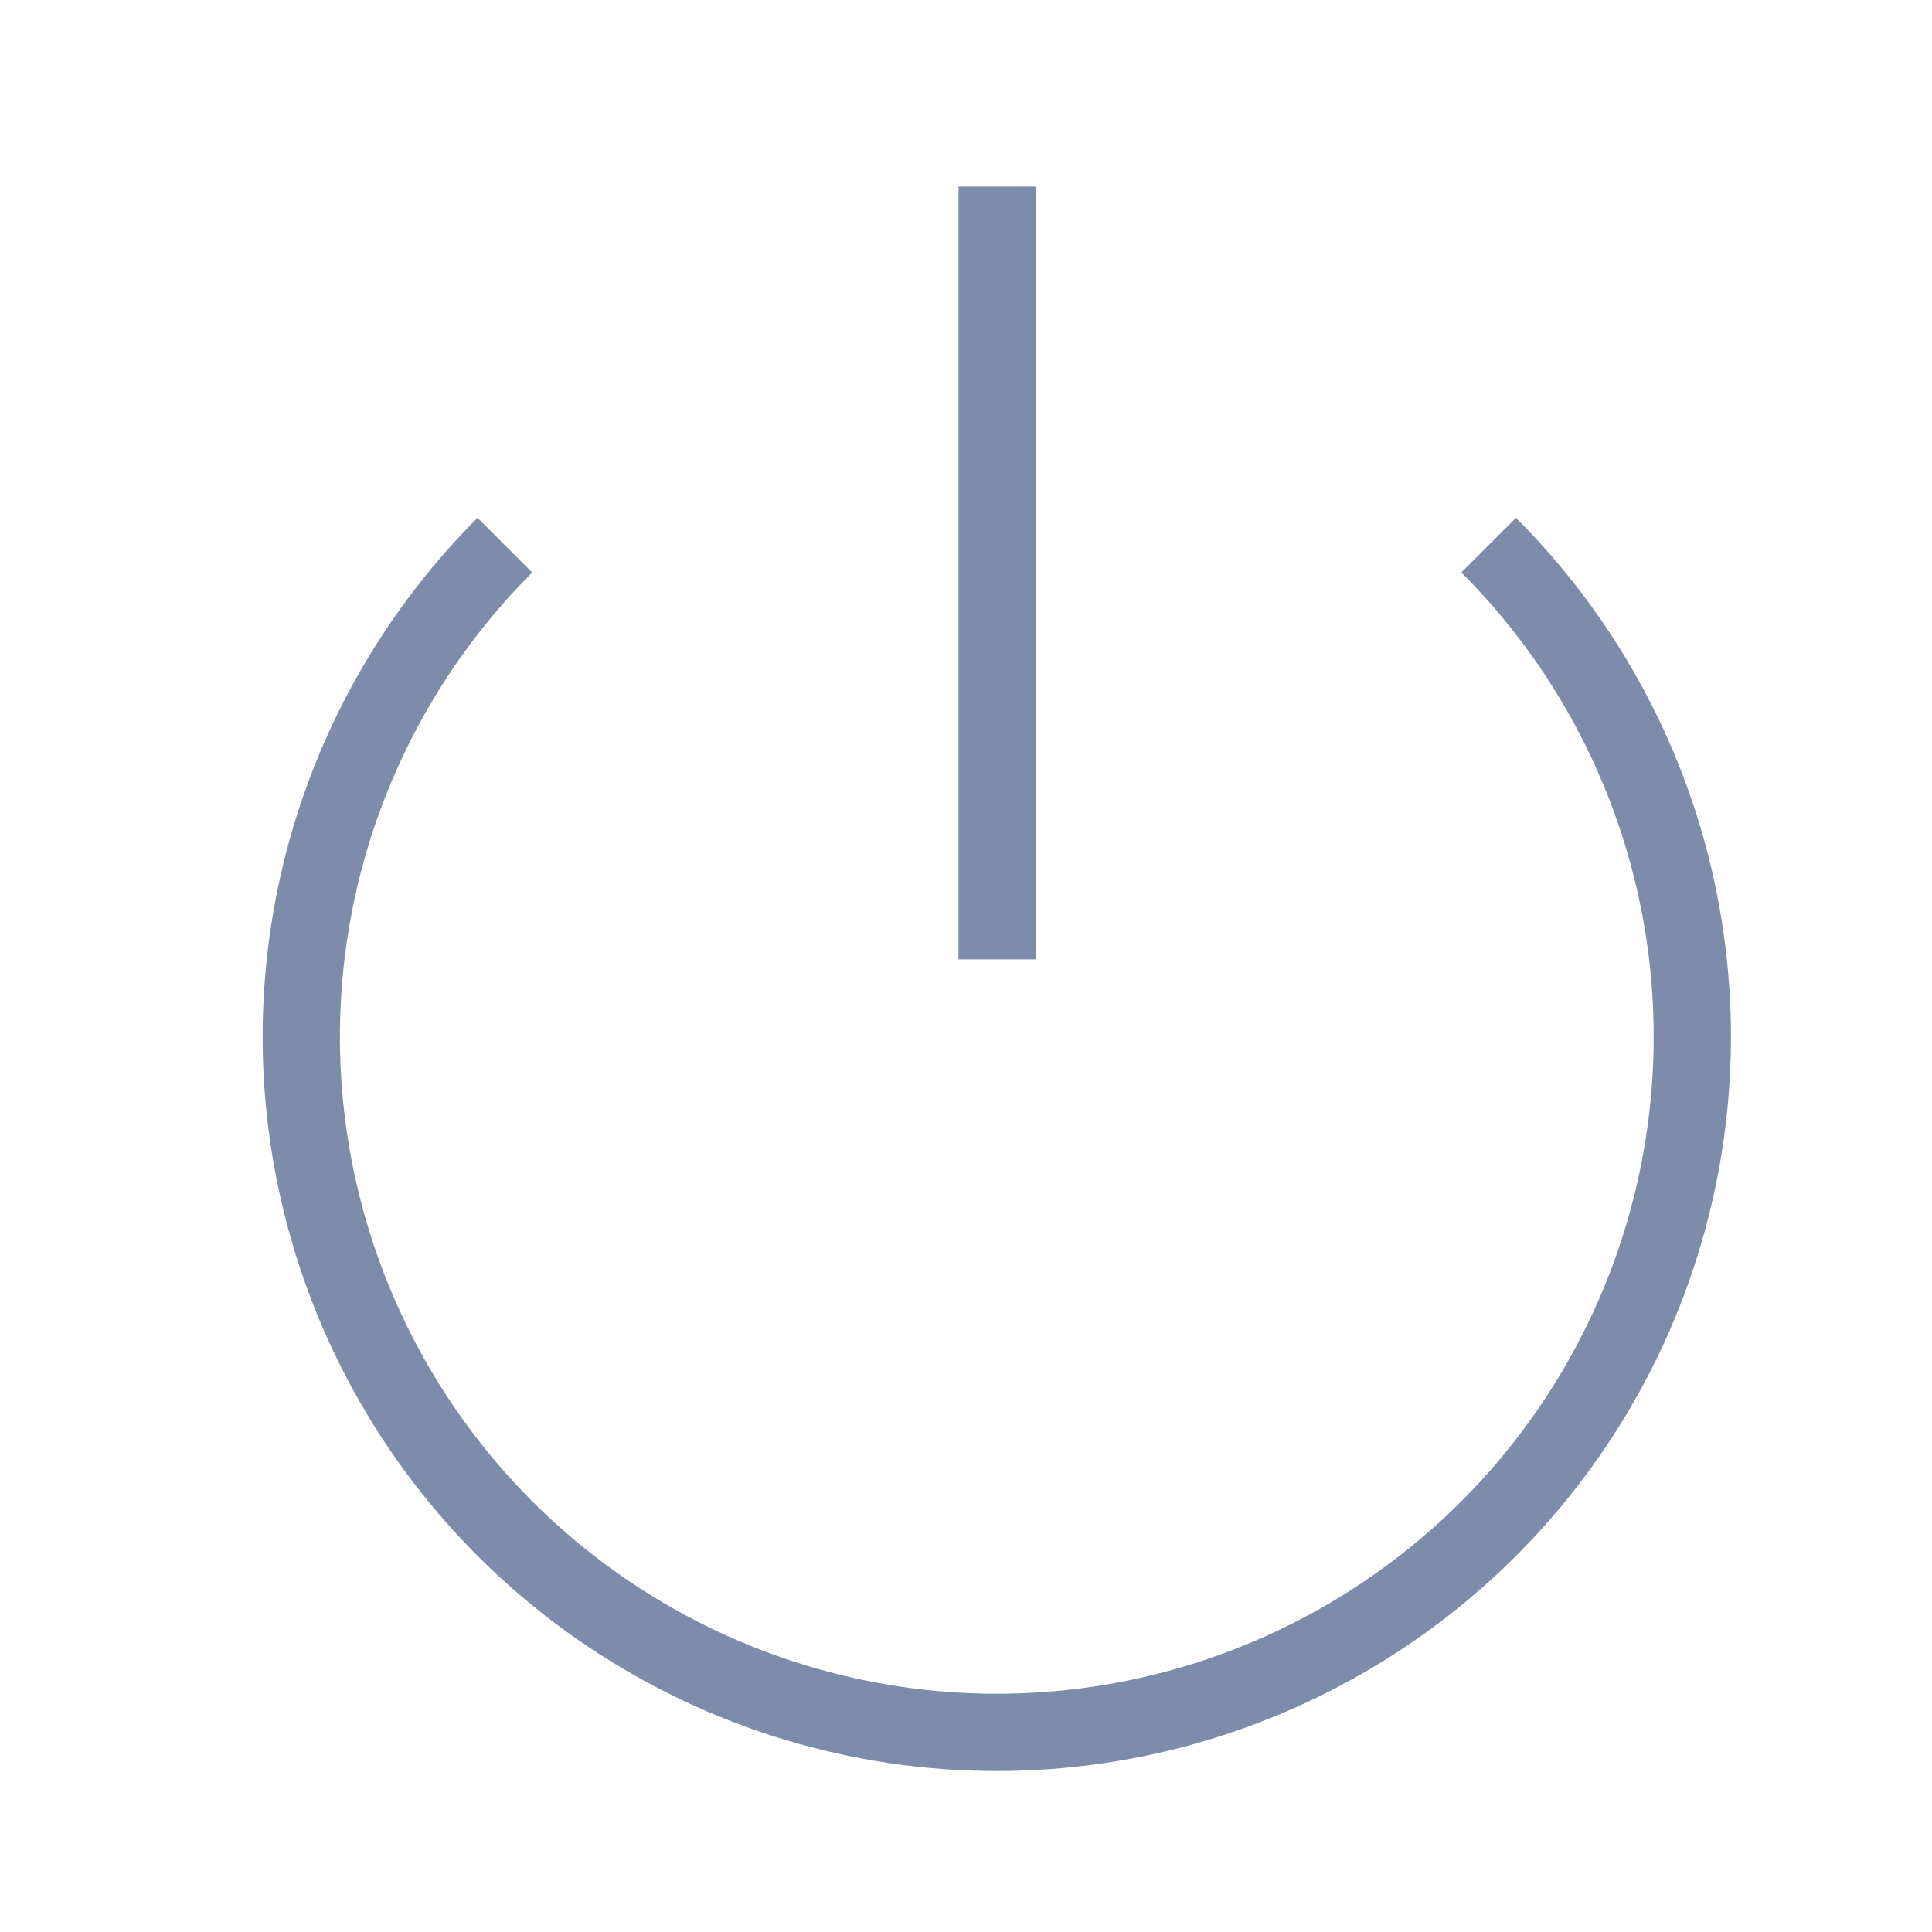
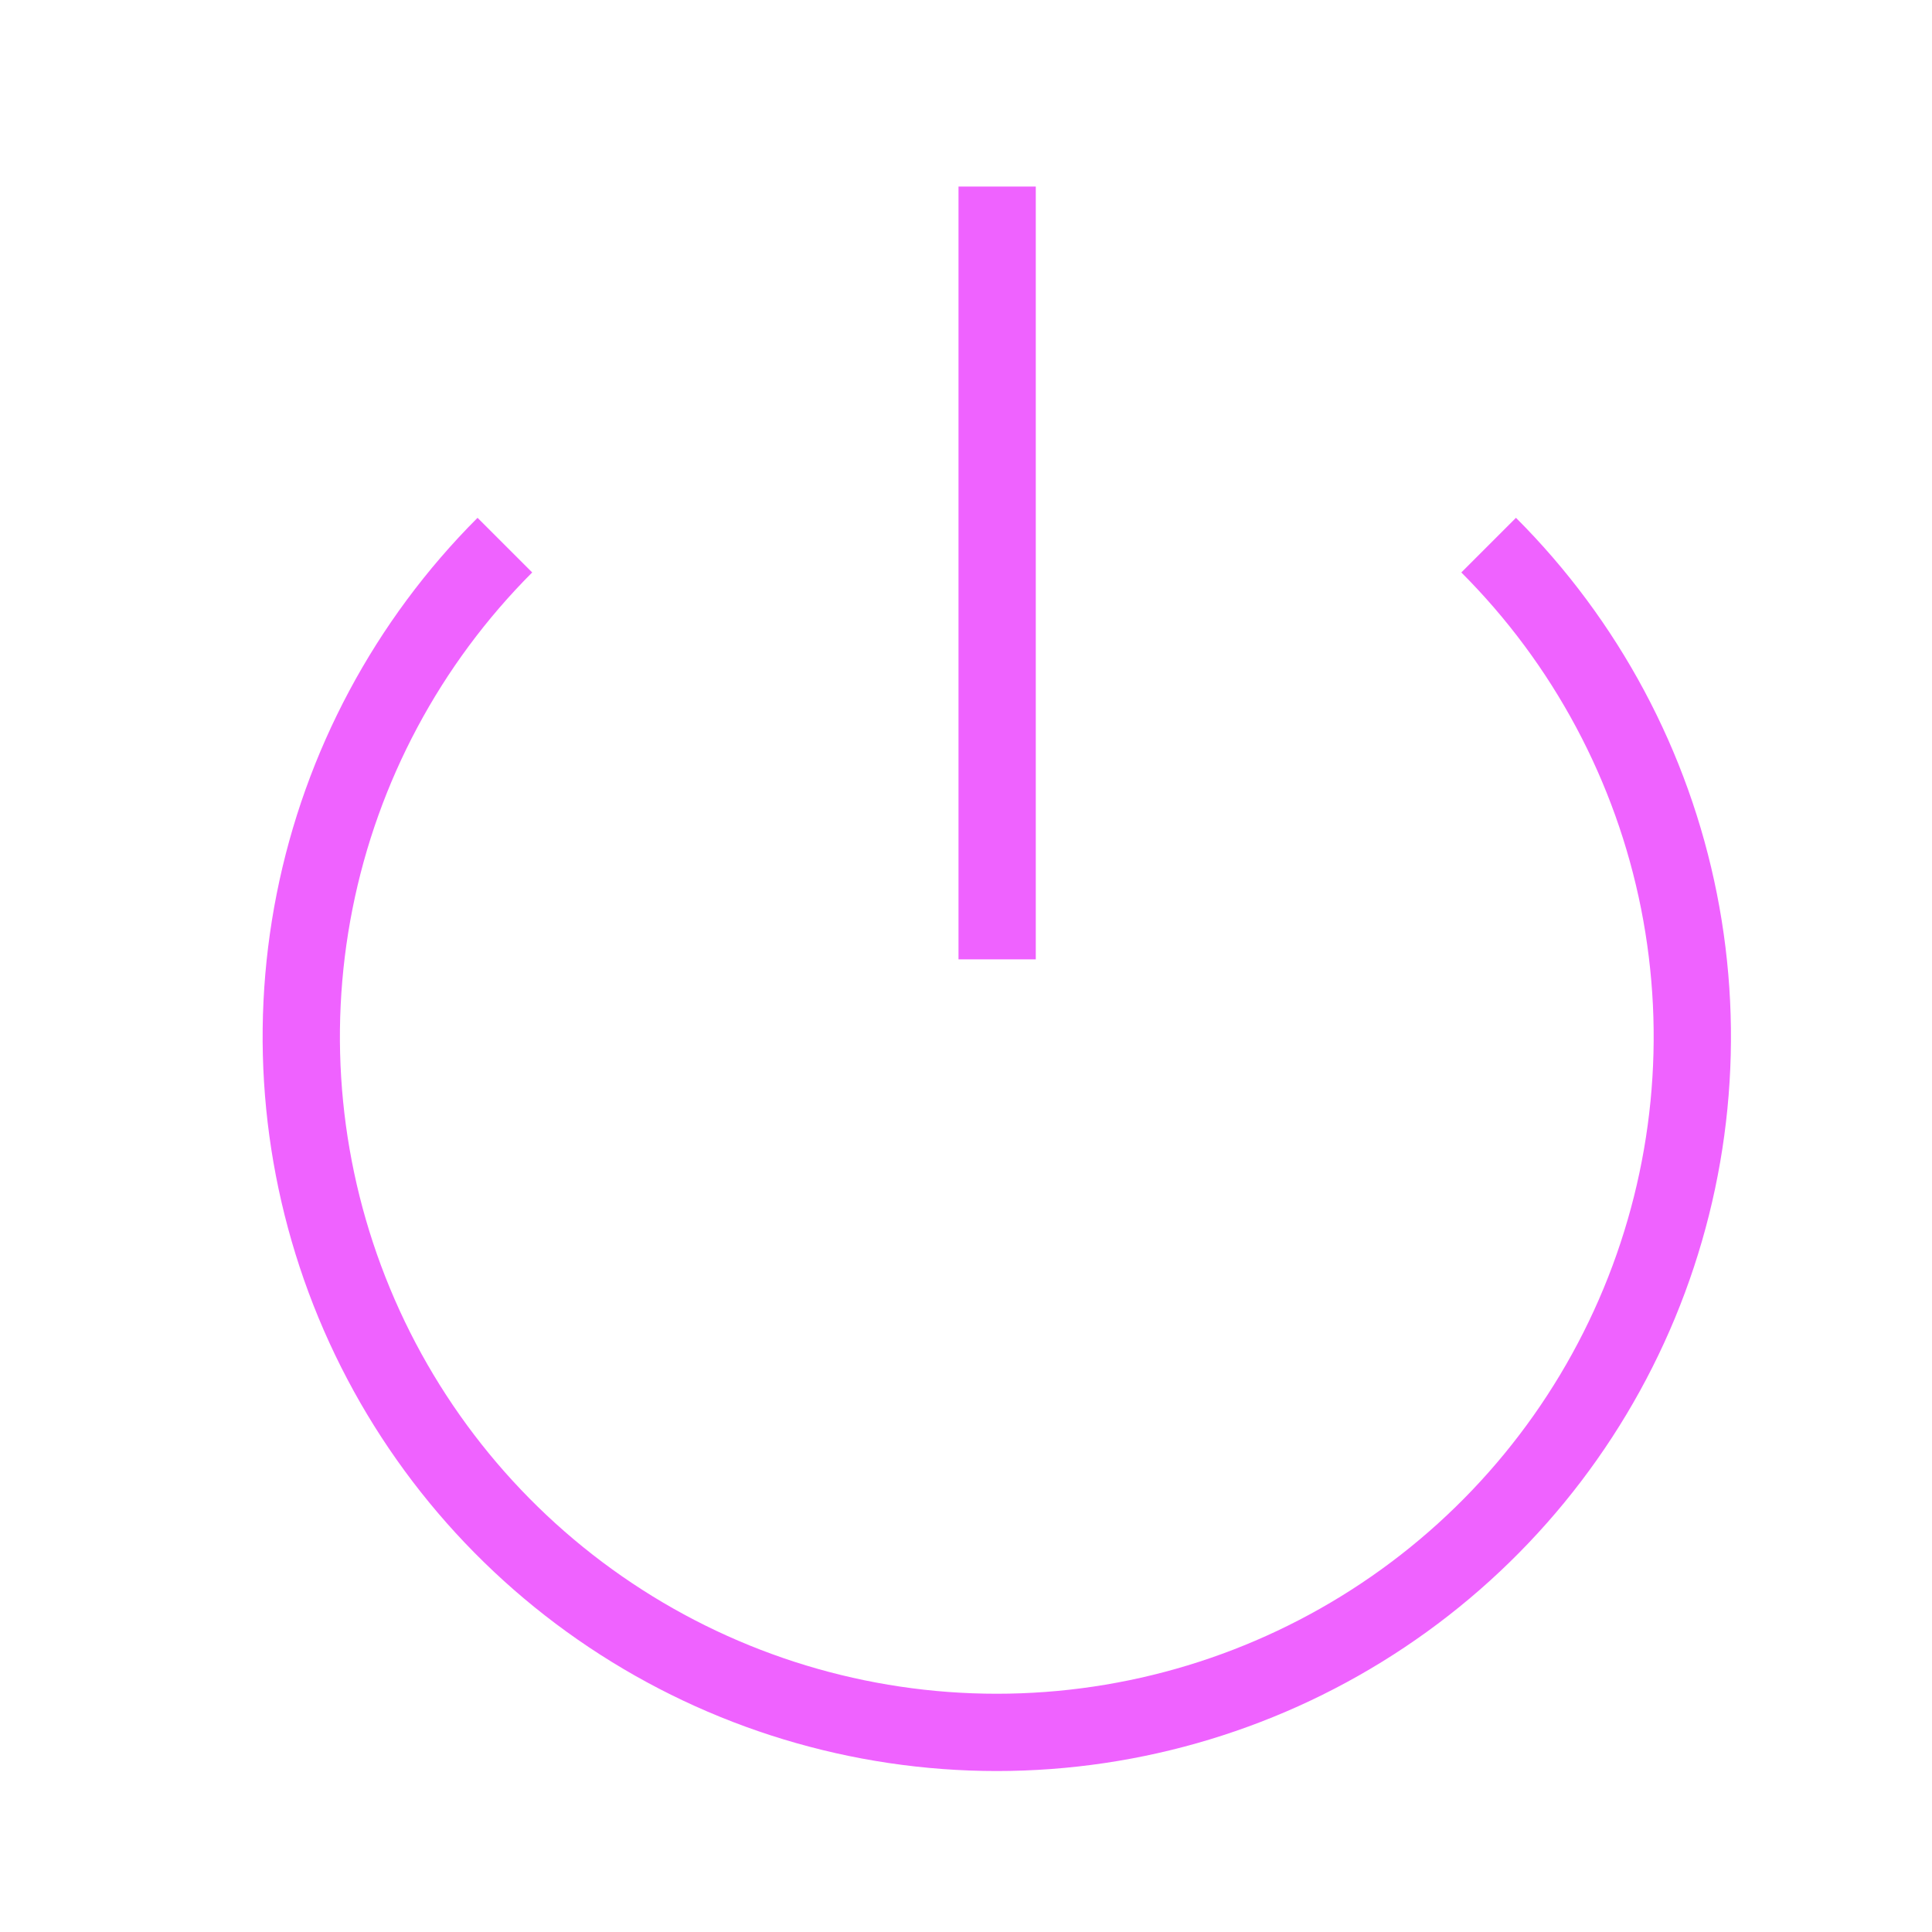
<svg xmlns="http://www.w3.org/2000/svg" className="icon me-3" width="25" height="25" viewBox="0 0 25 25" fill="none">
-   <path d="M19.263 7.054C20.522 8.313 21.379 9.916 21.726 11.662C22.073 13.408 21.894 15.217 21.213 16.862C20.532 18.506 19.378 19.912 17.898 20.9C16.418 21.889 14.678 22.417 12.898 22.417C11.118 22.417 9.379 21.889 7.899 20.9C6.419 19.912 5.265 18.506 4.584 16.862C3.903 15.217 3.724 13.408 4.071 11.662C4.418 9.916 5.275 8.313 6.533 7.054" stroke="#7E8CAC" strokeWidth="2" strokeLinecap="round" strokeLinejoin="round" />
-   <path d="M12.903 2.414V12.414" stroke="#7E8CAC" strokeWidth="2" strokeLinecap="round" strokeLinejoin="round" />
+   <path d="M19.263 7.054C20.522 8.313 21.379 9.916 21.726 11.662C22.073 13.408 21.894 15.217 21.213 16.862C20.532 18.506 19.378 19.912 17.898 20.9C16.418 21.889 14.678 22.417 12.898 22.417C11.118 22.417 9.379 21.889 7.899 20.9C6.419 19.912 5.265 18.506 4.584 16.862C3.903 15.217 3.724 13.408 4.071 11.662C4.418 9.916 5.275 8.313 6.533 7.054" stroke="#EF62FF" strokeWidth="2" strokeLinecap="round" strokeLinejoin="round" />
+   <path d="M12.903 2.414V12.414" stroke="#EF62FF" strokeWidth="2" strokeLinecap="round" strokeLinejoin="round" />
</svg>
